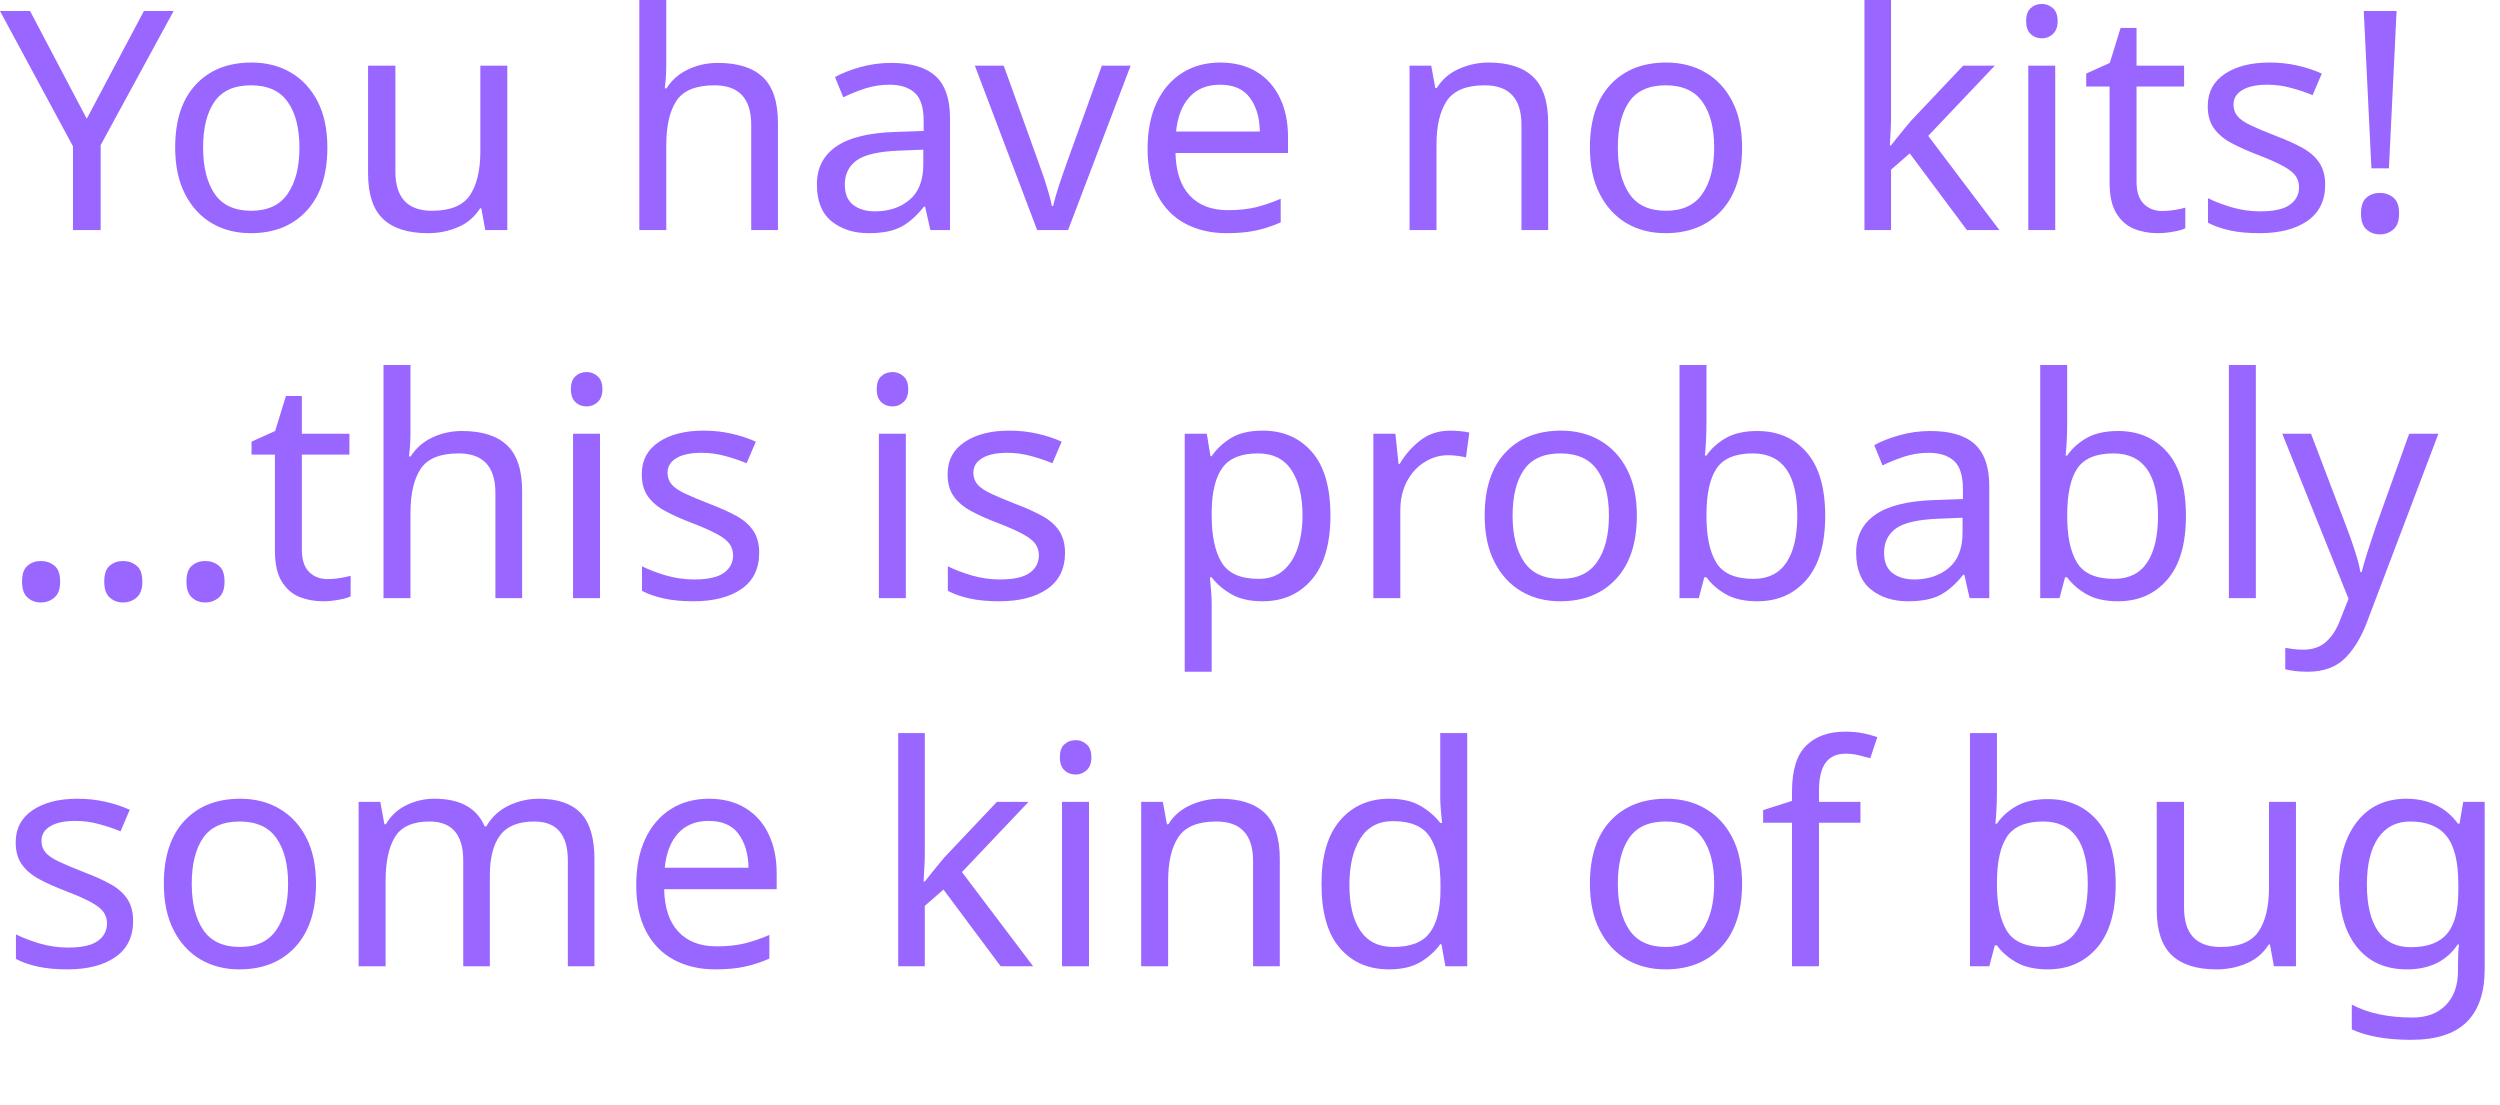
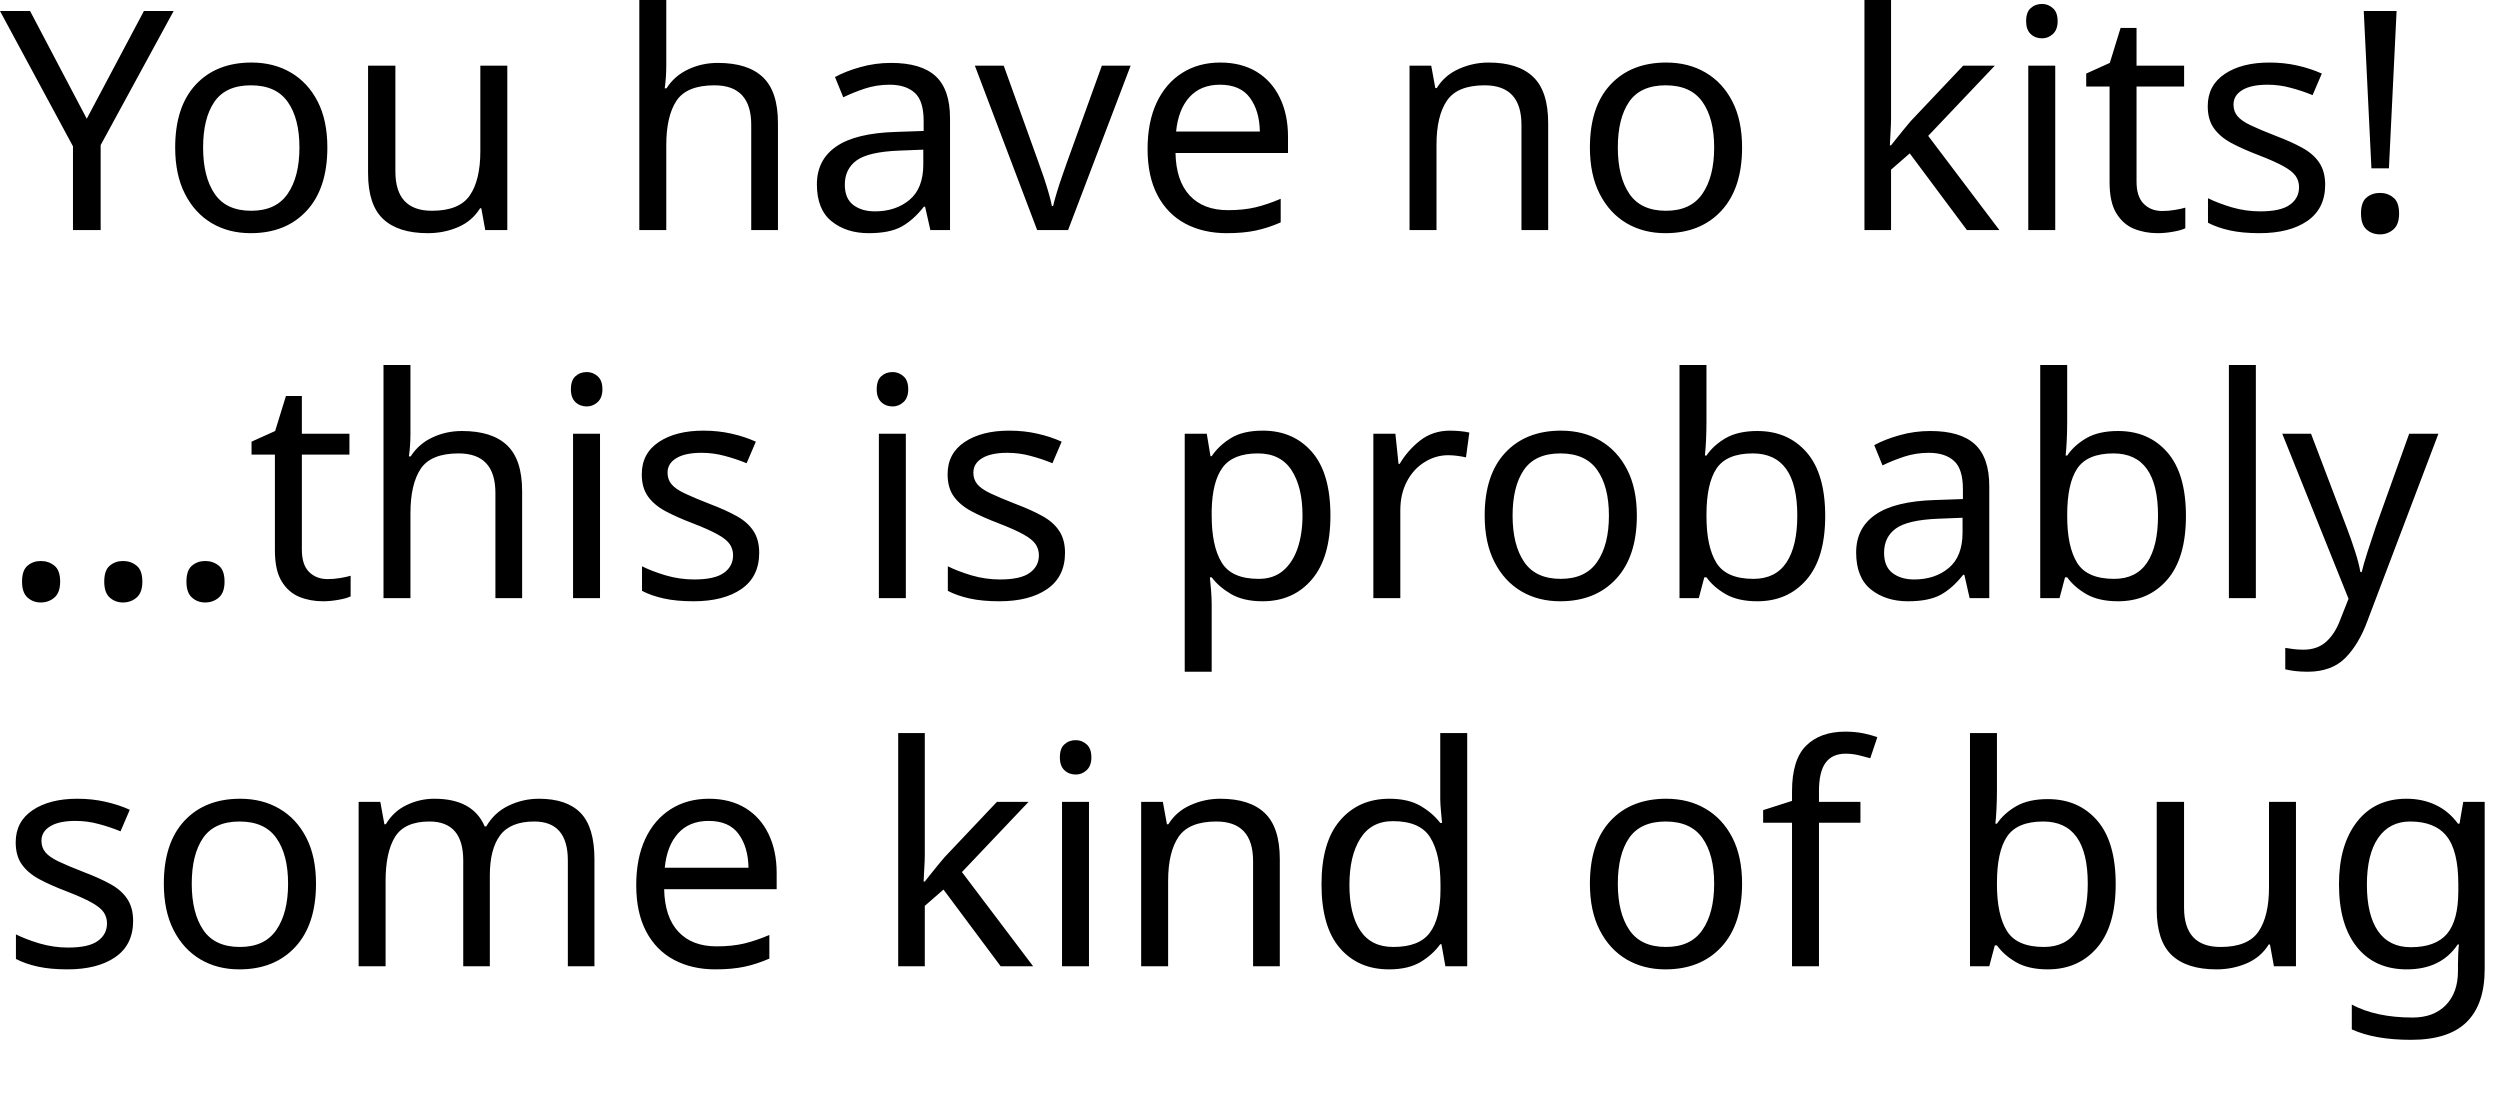
<svg xmlns="http://www.w3.org/2000/svg" version="1.1" width="153.077" height="67.617" viewBox="0,0,153.077,67.617">
  <g transform="translate(-243.6965,-149.009)">
-     <g fill="#9966ff" stroke="#9966ff" stroke-width="0" stroke-miterlimit="10" font-family="&quot;BillJilly&quot;, Pixel" font-weight="400" font-size="40">
-       <text transform="translate(243.6965,163.0958) scale(0.46956,0.46956)" font-size="40" xml:space="preserve" fill="#9966ff">
+     <g fill="#000000" stroke="#9966ff" stroke-width="0" stroke-miterlimit="10" font-family="&quot;BillJilly&quot;, Pixel" font-weight="400" font-size="40">
+       <text transform="translate(243.6965,163.0958) scale(0.46956,0.46956)" font-size="40" xml:space="preserve" fill="#000000">
        <tspan x="0" dy="0">You have no kits!</tspan>
        <tspan x="0" dy="48px">...this is probably</tspan>
        <tspan x="0" dy="48px">some kind of bug</tspan>
      </text>
    </g>
  </g>
</svg>
